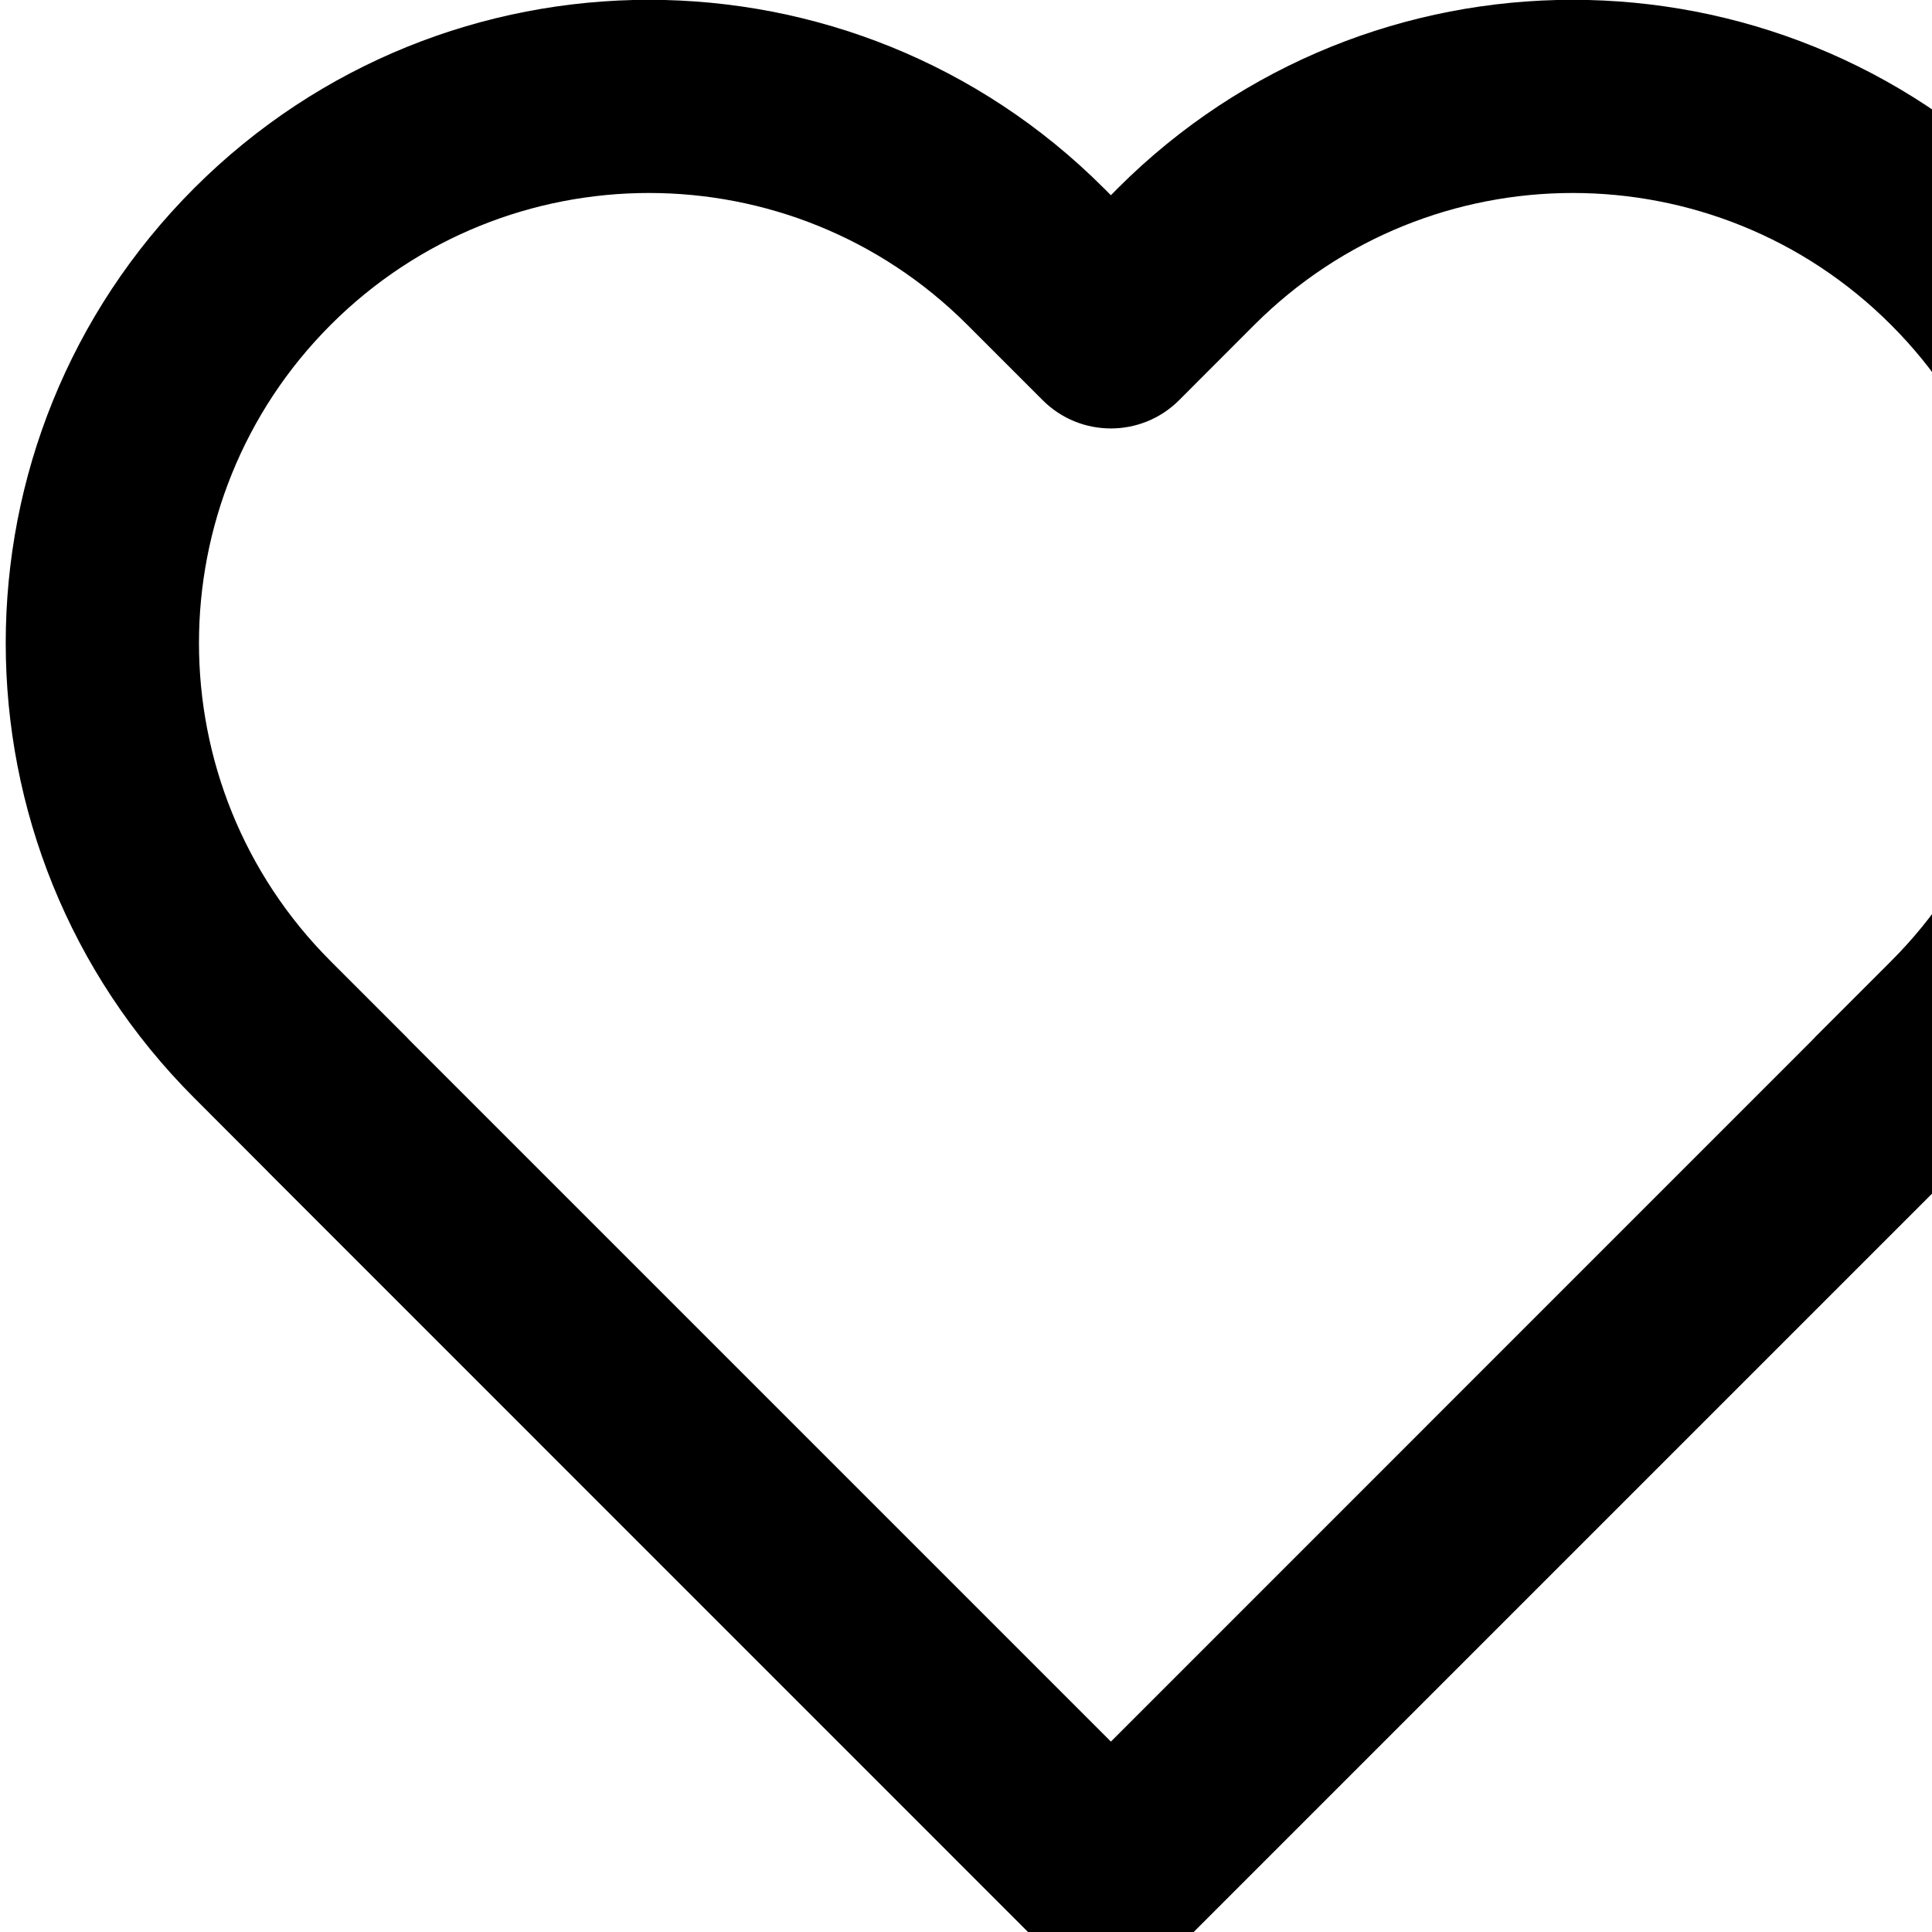
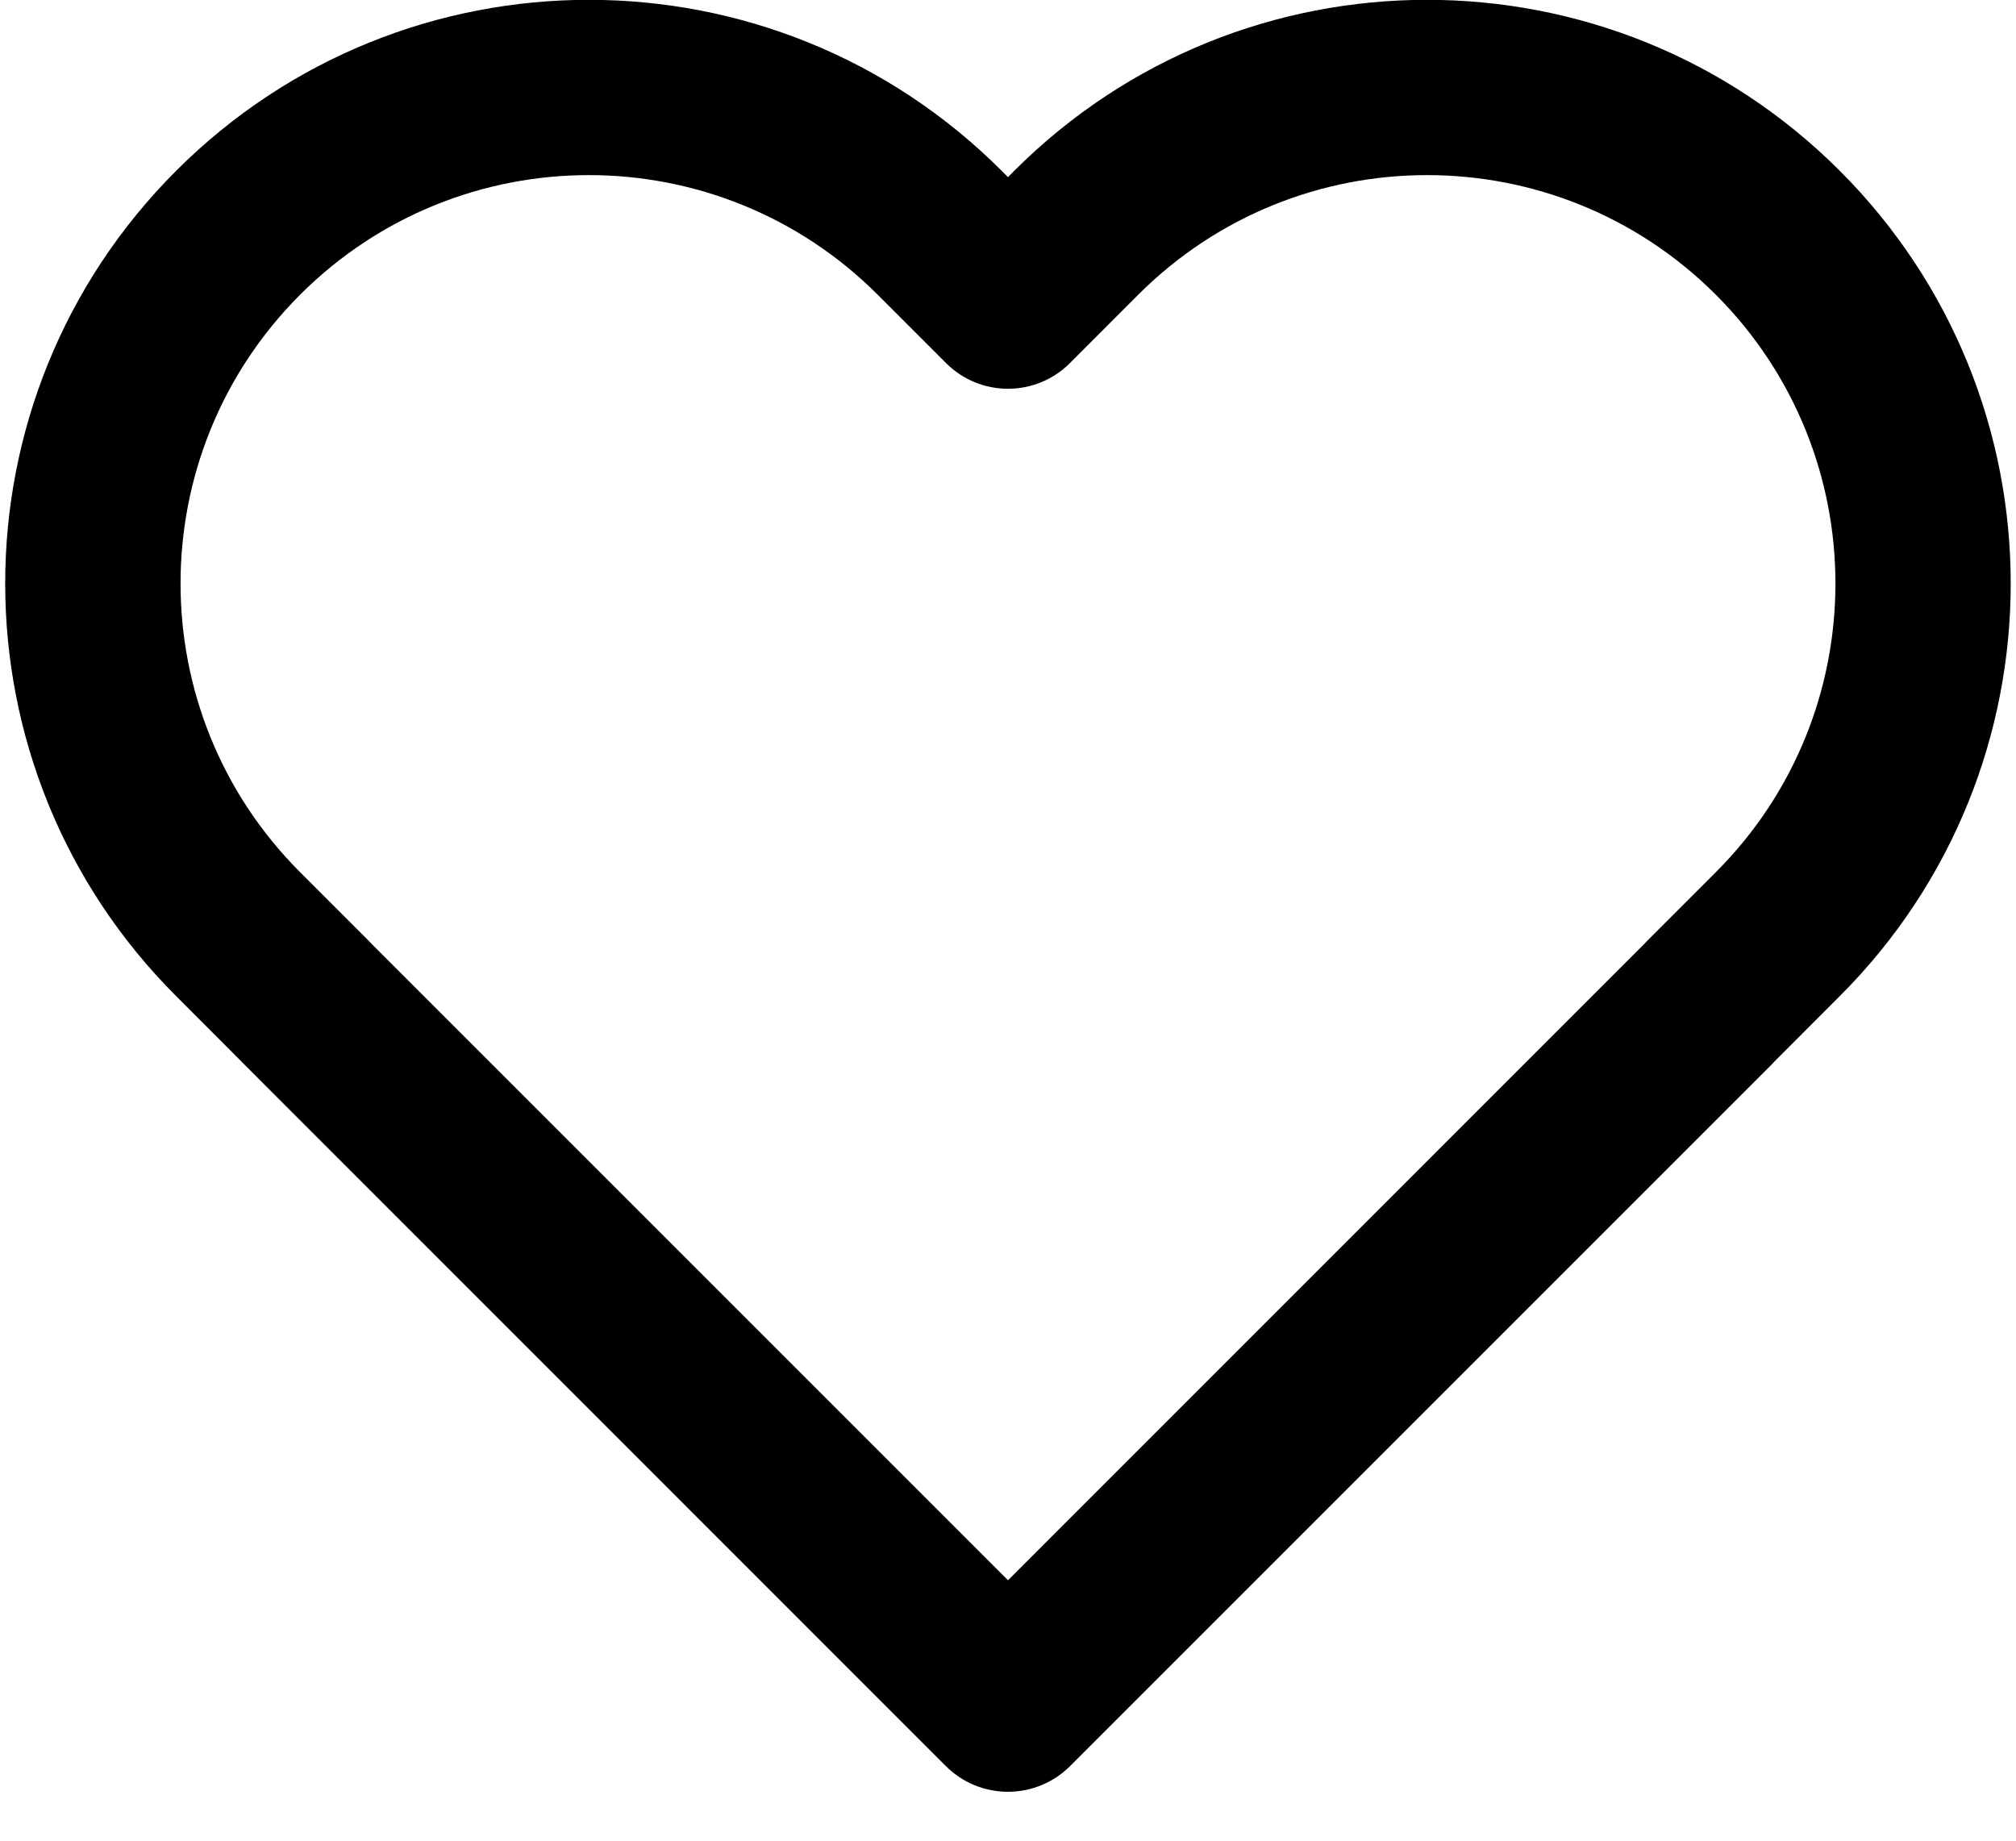
- <svg xmlns="http://www.w3.org/2000/svg" width="20" height="20" viewBox="0 0 20 20" fill="none">
+ <svg xmlns="http://www.w3.org/2000/svg" width="23" height="21" viewBox="0 0 23 21" fill="none">
  <path fill-rule="evenodd" clip-rule="evenodd" d="M10.013 3.362C8.193 1.543 5.244 1.543 3.424 3.362C1.605 5.182 1.605 8.132 3.424 9.951L4.204 10.731C4.217 10.744 4.229 10.757 4.241 10.77L11.5 18.029L18.758 10.77C18.77 10.757 18.782 10.744 18.795 10.731L19.575 9.951C21.395 8.132 21.395 5.182 19.575 3.362C17.756 1.543 14.806 1.543 12.986 3.362L12.207 4.142C11.816 4.533 11.183 4.533 10.793 4.142L10.013 3.362ZM20.248 12.107C20.236 12.12 20.224 12.133 20.211 12.146L12.208 20.149C12.02 20.337 11.766 20.442 11.5 20.442C11.5 20.442 11.501 20.442 11.5 20.442C11.5 20.442 11.499 20.442 11.499 20.442C11.233 20.442 10.979 20.337 10.791 20.149L2.789 12.146C2.776 12.133 2.763 12.12 2.751 12.107L2.01 11.365C-0.591 8.765 -0.591 4.549 2.01 1.948C4.61 -0.652 8.827 -0.652 11.427 1.948L11.5 2.021L11.572 1.948C14.173 -0.652 18.389 -0.652 20.989 1.948C23.59 4.549 23.59 8.765 20.989 11.365L20.248 12.107Z" fill="#000" />
</svg>
